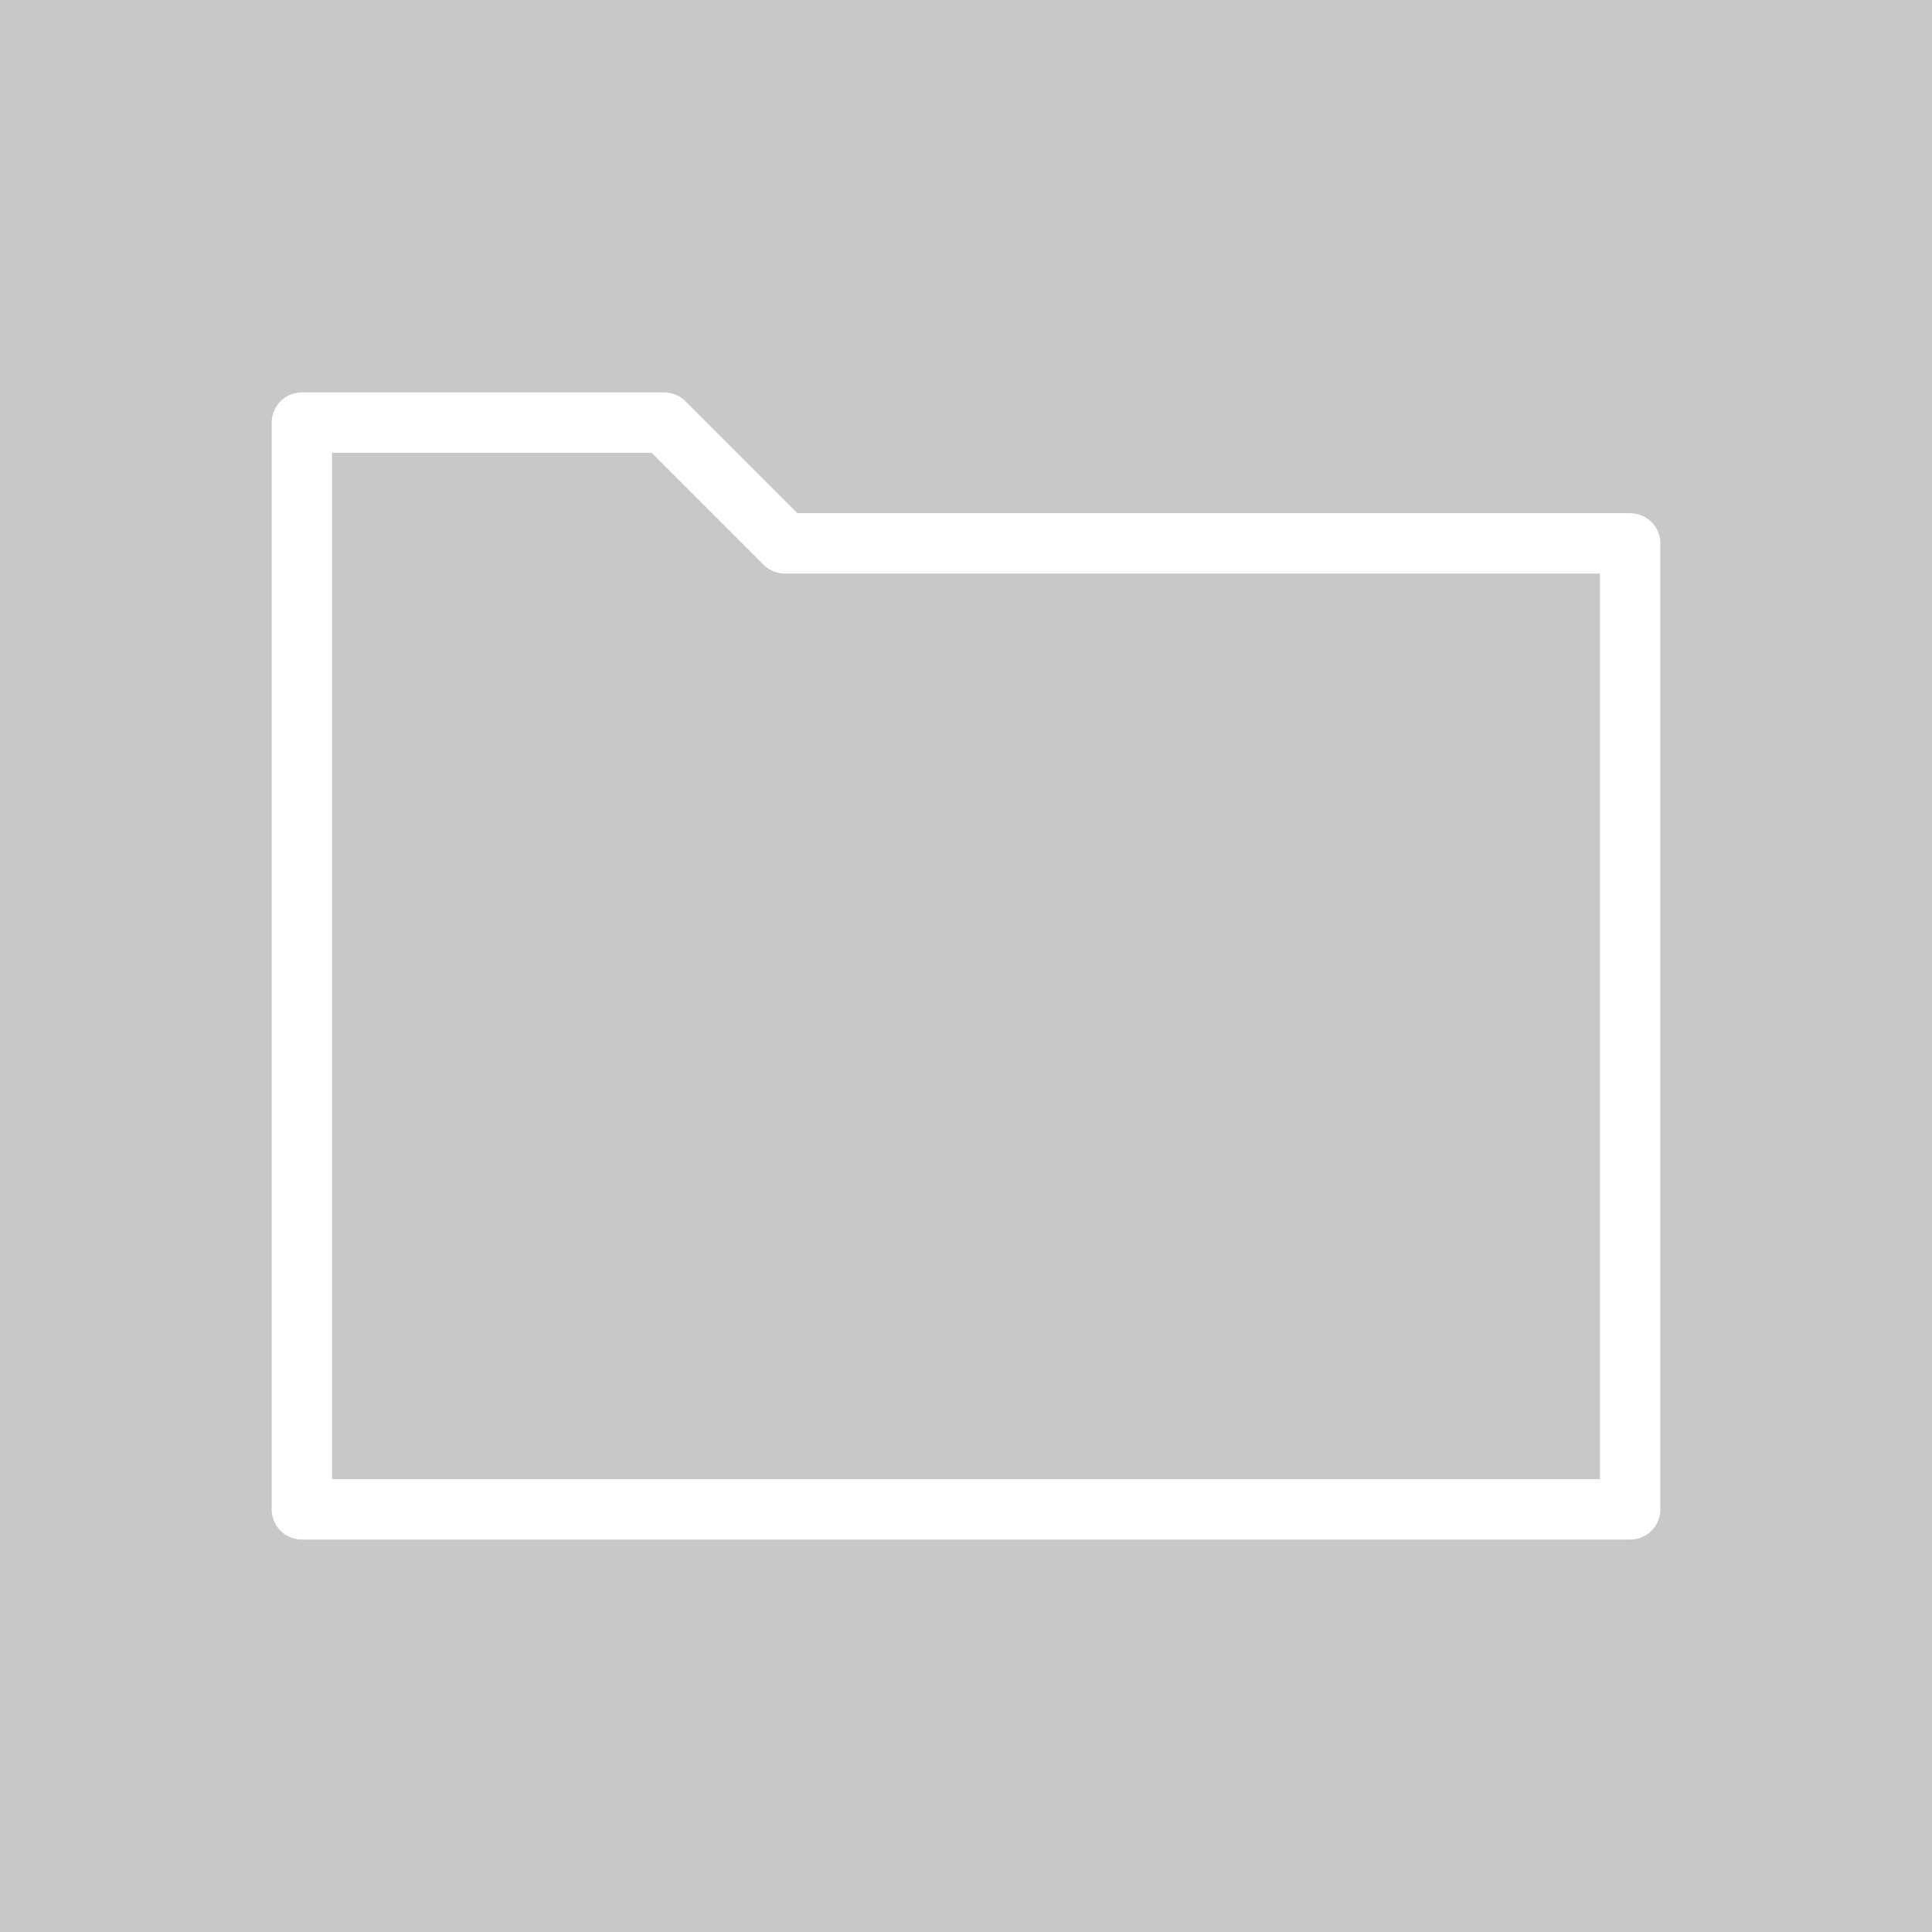
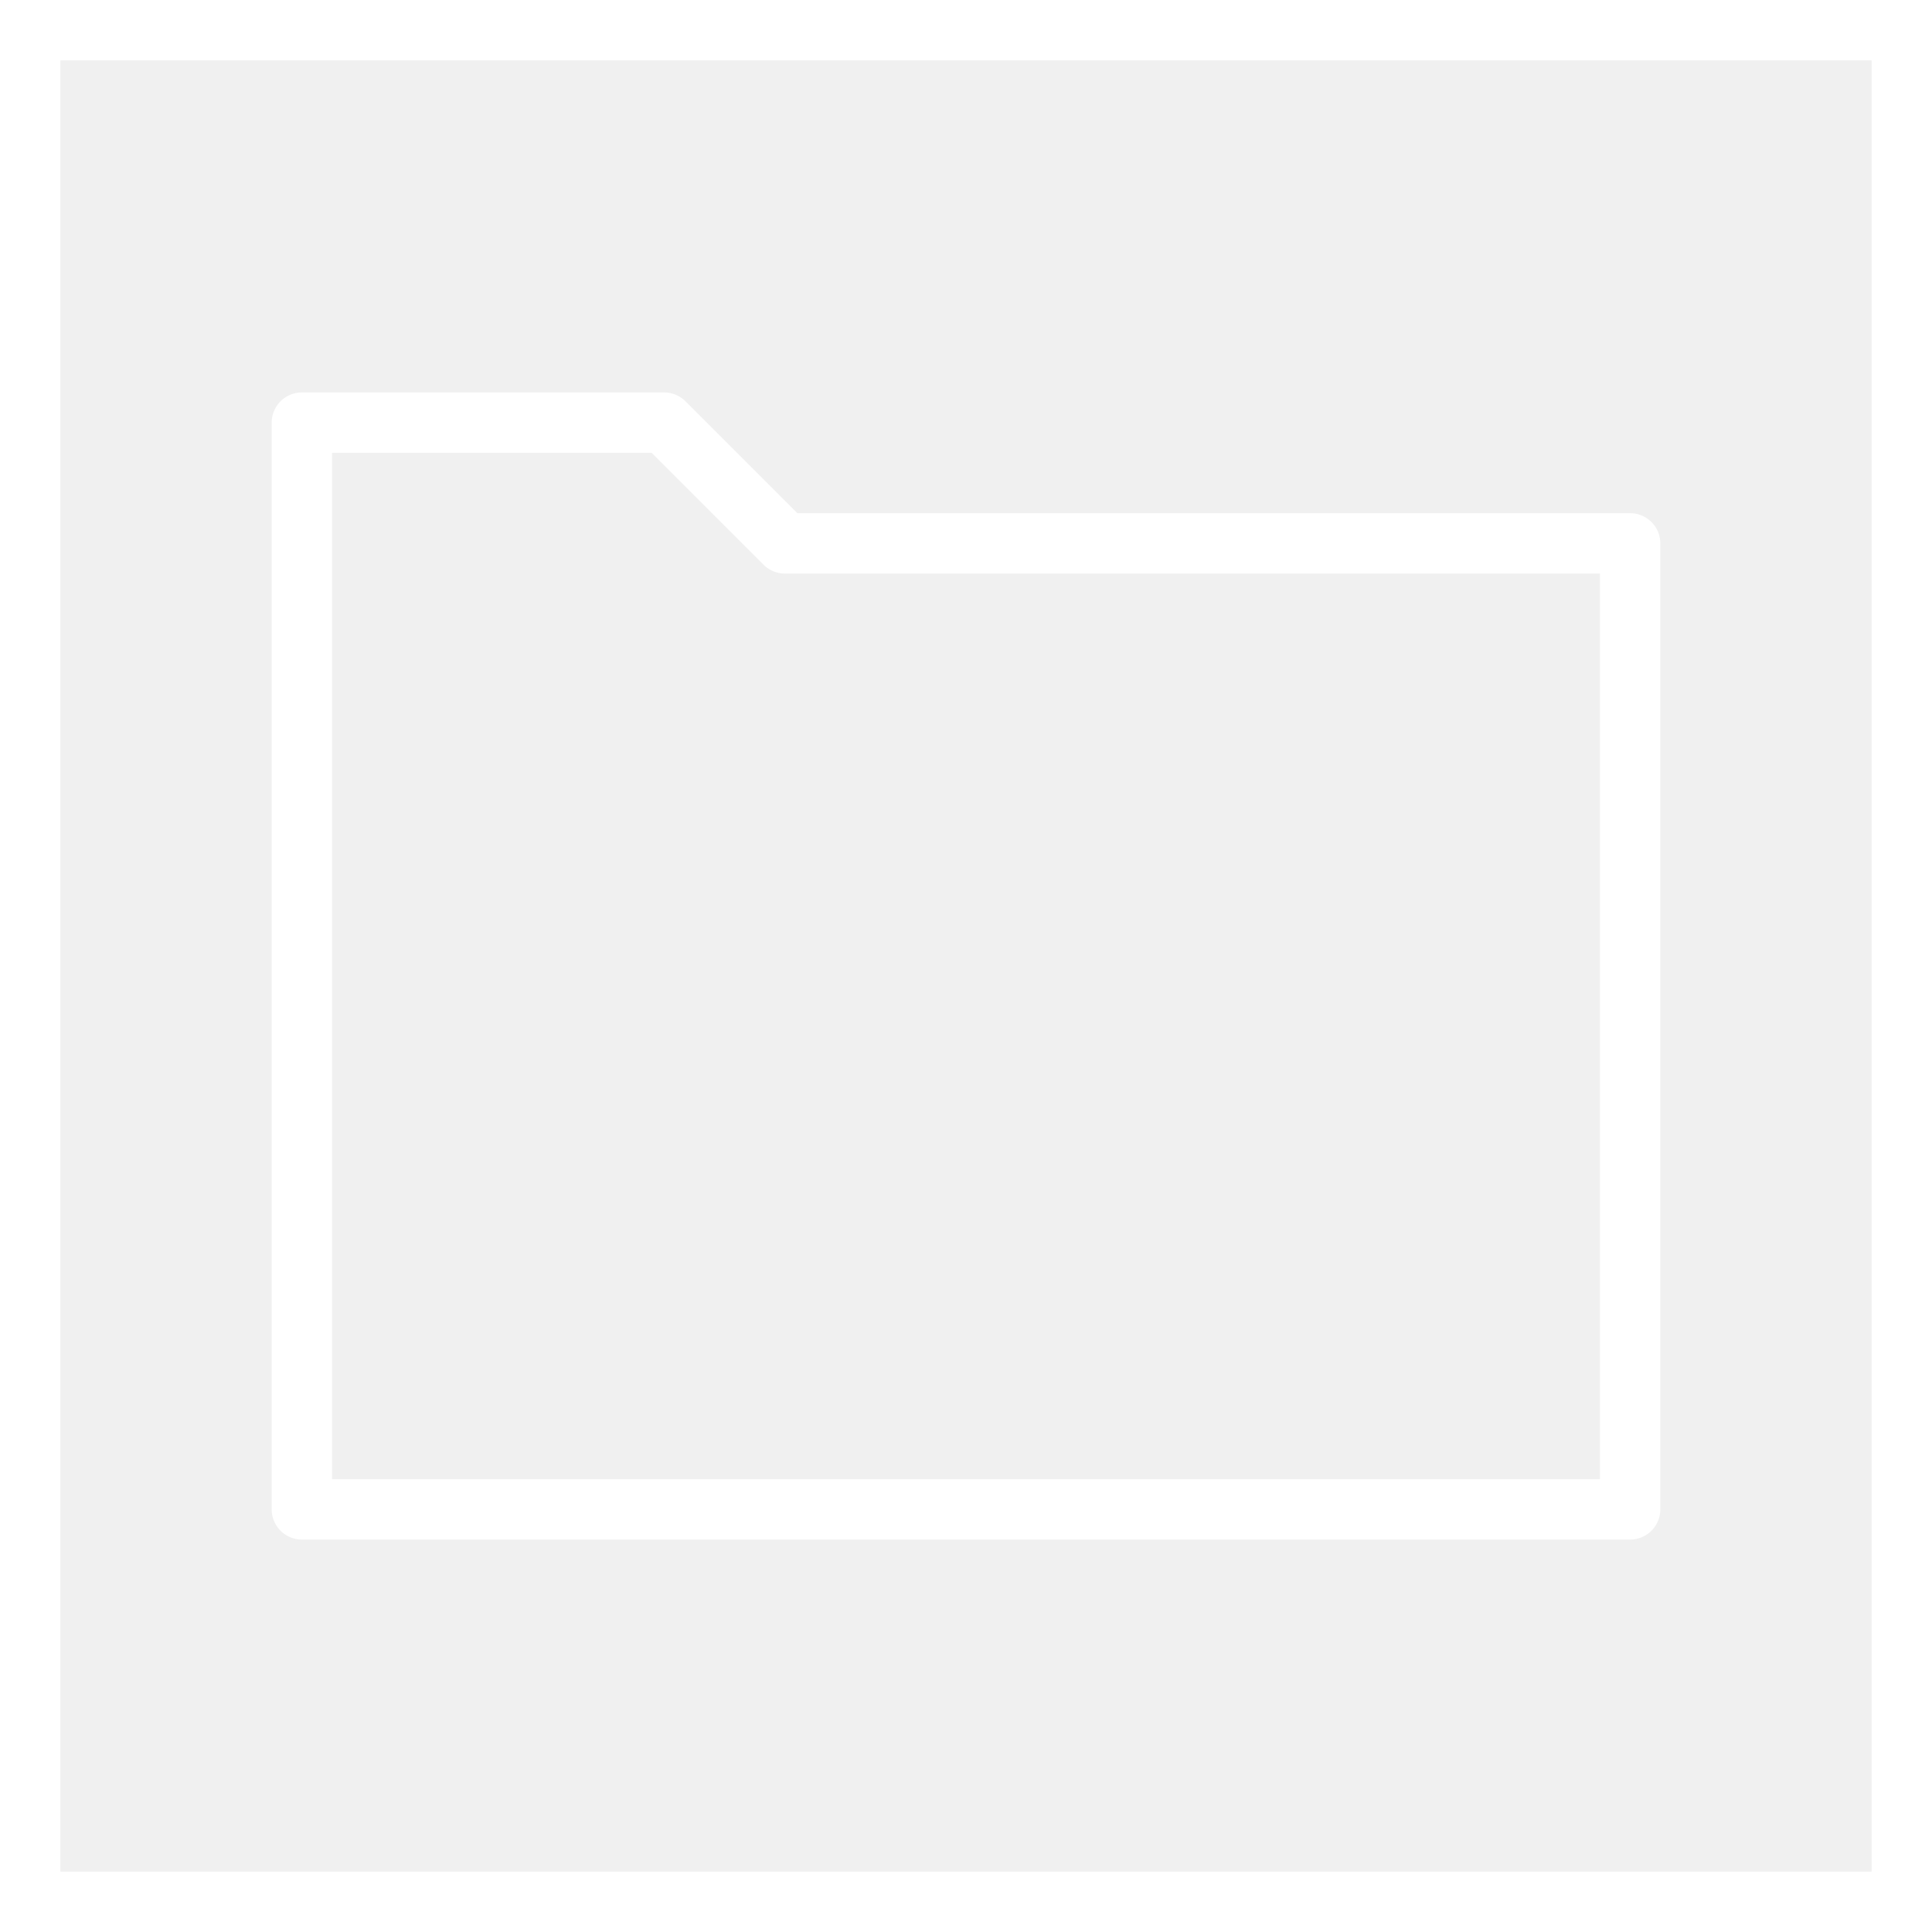
<svg xmlns="http://www.w3.org/2000/svg" id="cat-pg" viewBox="0 0 32 32">
  <defs>
-     <style>.cls-1{fill:#c8c8c8;}.cls-2{fill:none;stroke:#fff;stroke-linejoin:round;}</style>
+     <style>.cls-1{fill:#fff;}.cls-2{fill:none;stroke:#fff;stroke-linejoin:round;}</style>
  </defs>
-   <rect class="cls-1" width="32" height="32" />
+   <path class="cls-1" d="M31,1V31H1V1H31m1-1H0V32H32V0Z" />
  <polygon class="cls-2" points="19.04 9 13 9 11 7 5 7 5 9 5 25 27 25 27 9 19.04 9" />
</svg>
